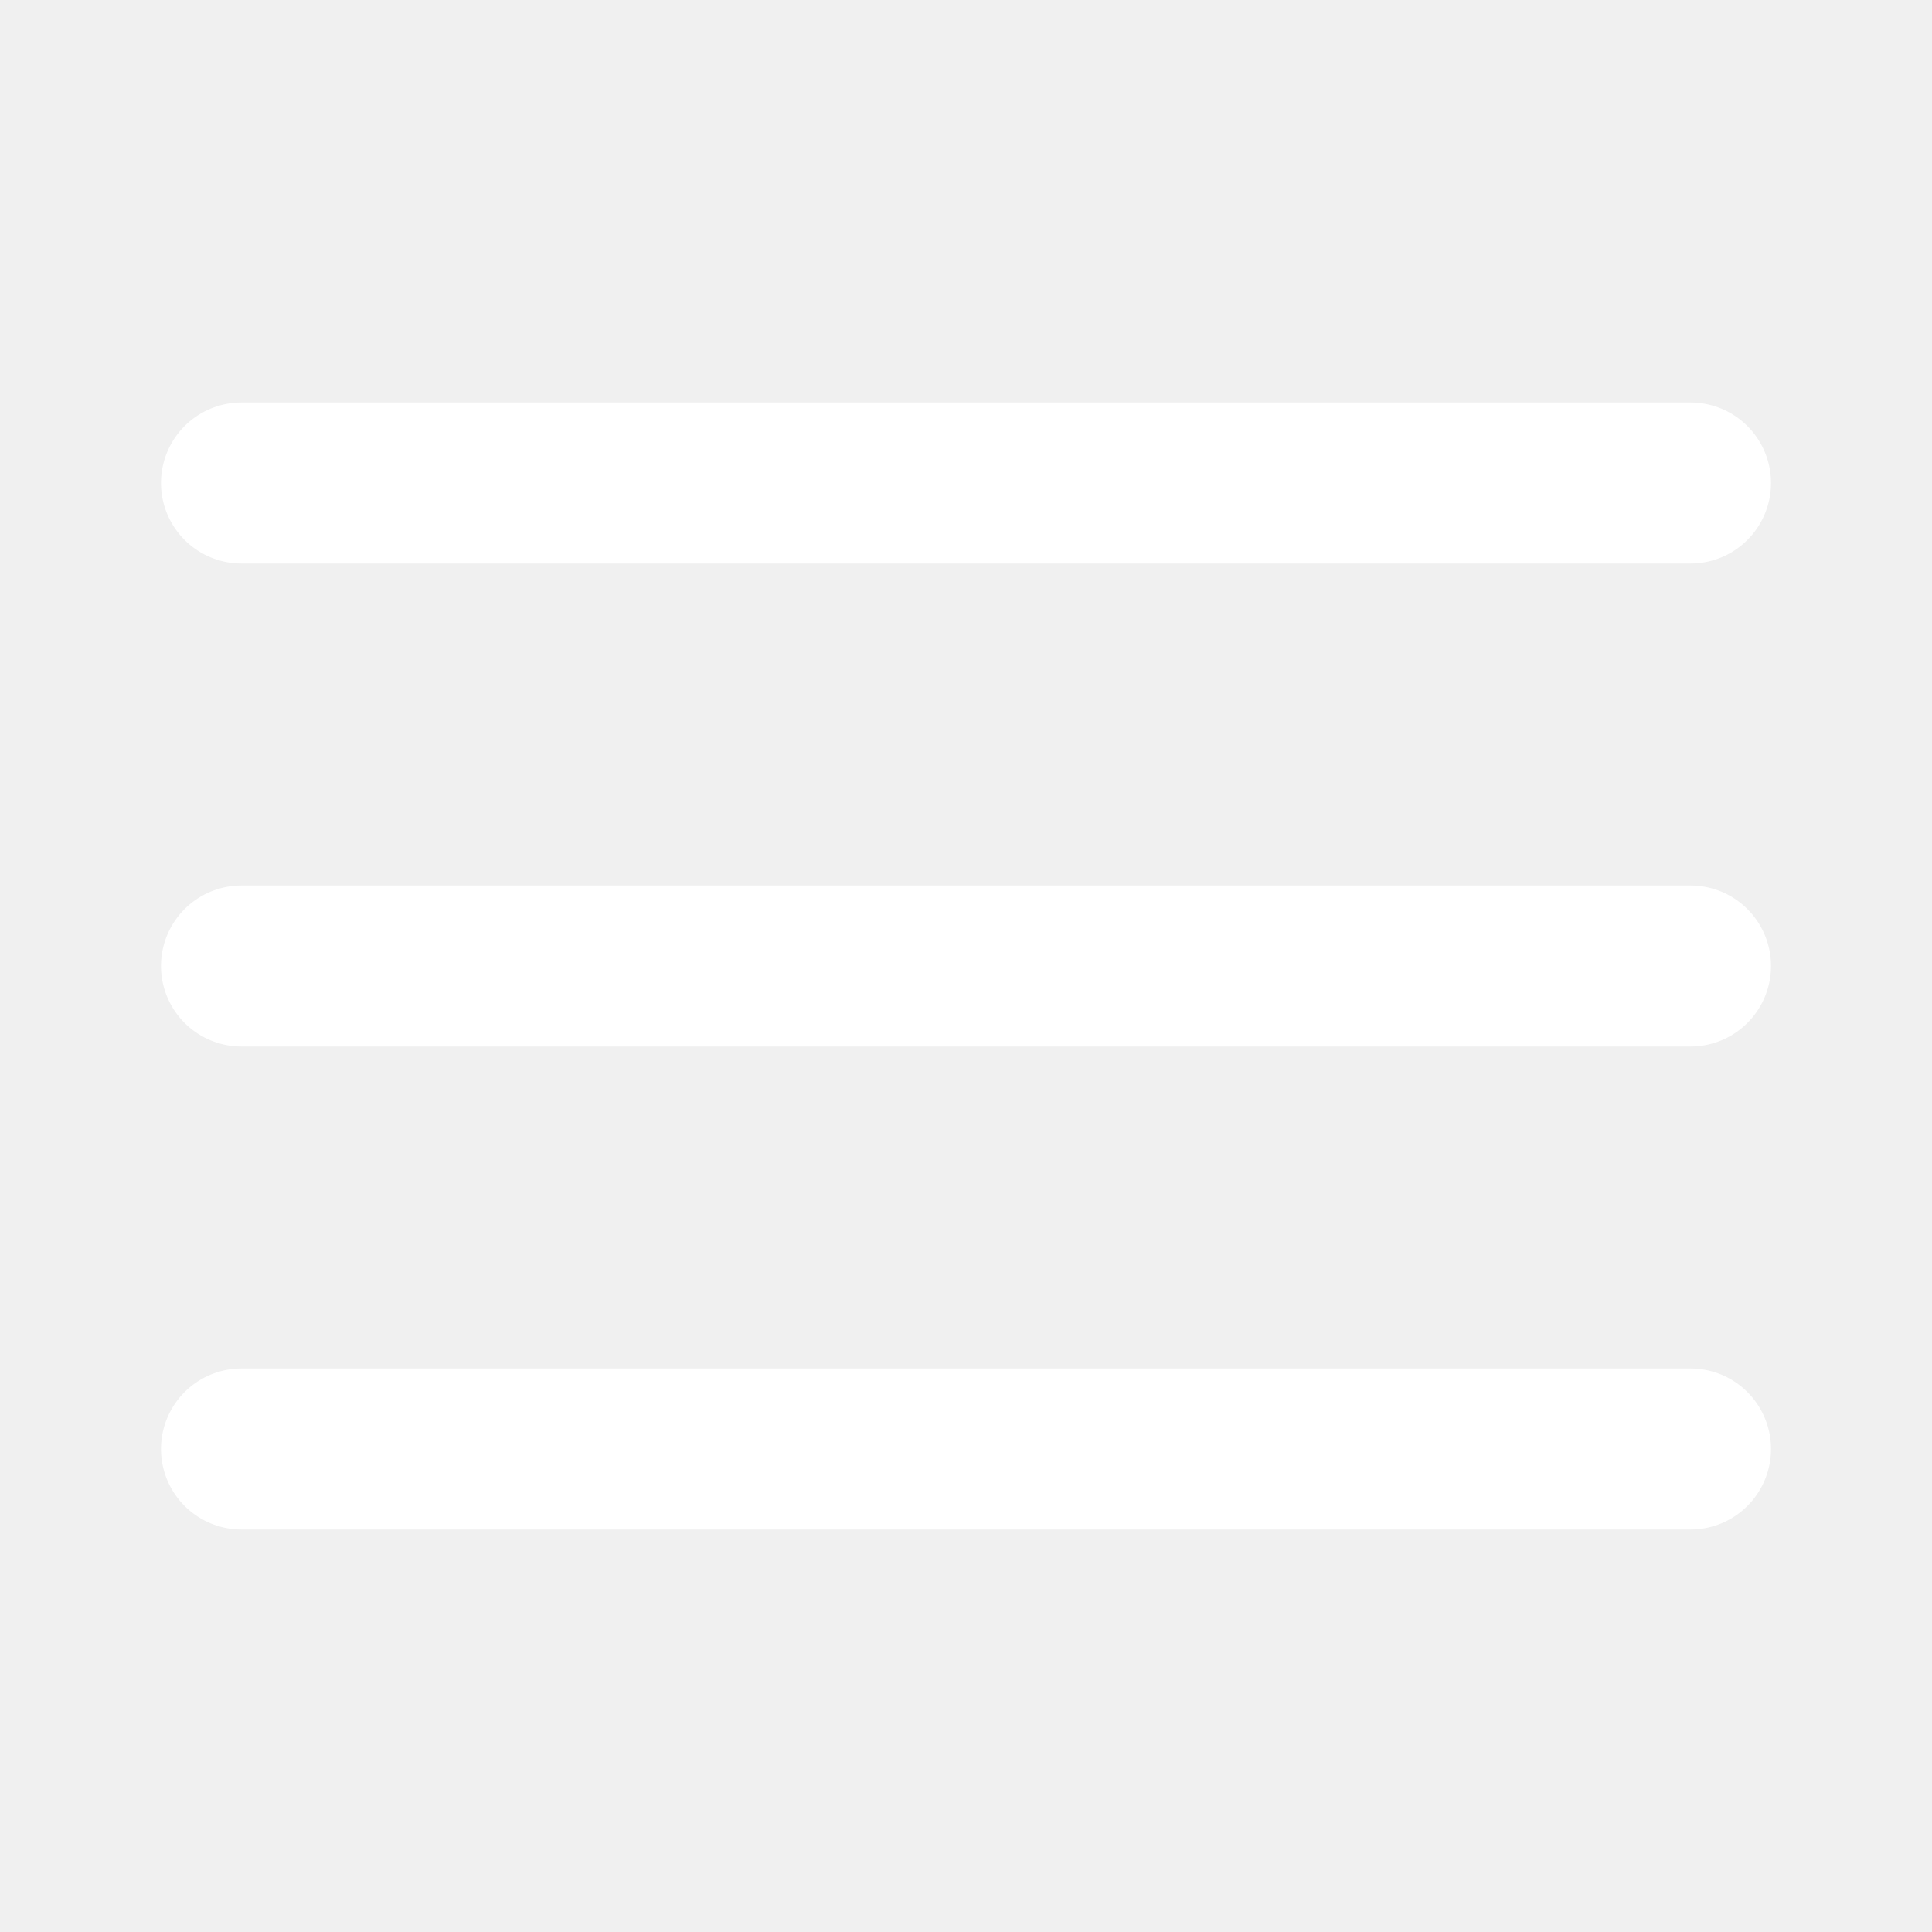
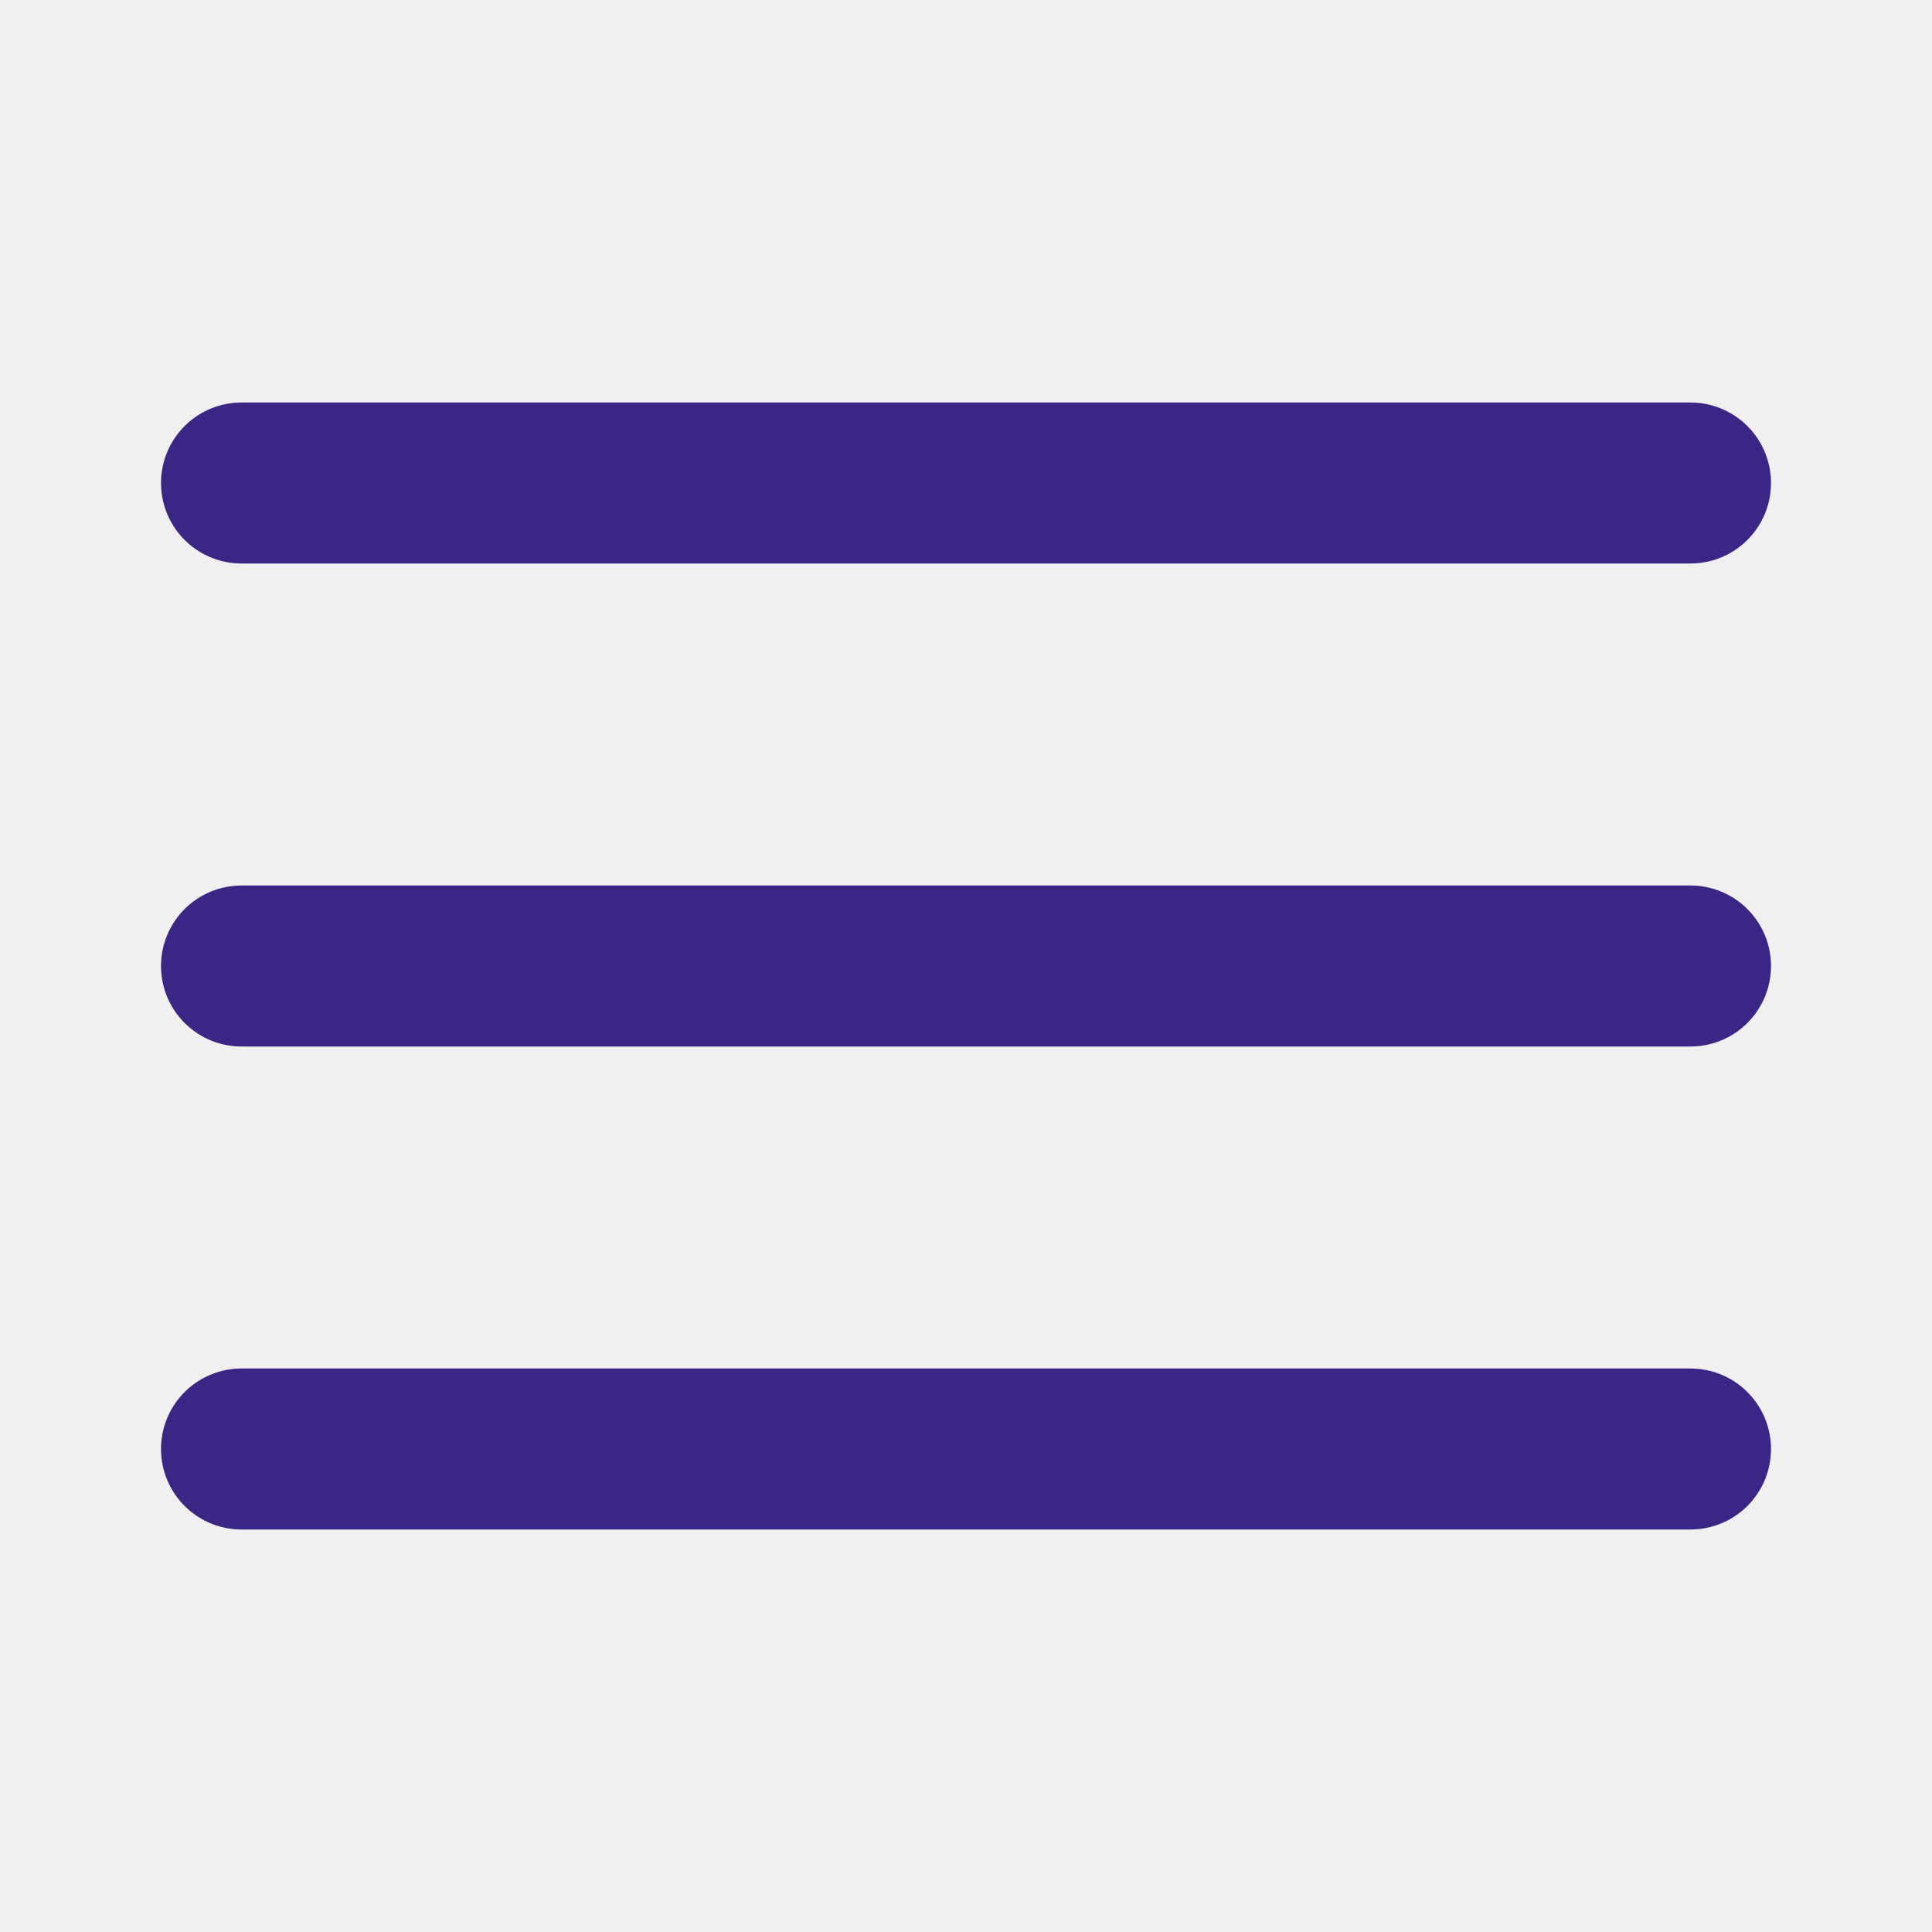
- <svg xmlns="http://www.w3.org/2000/svg" width="24" height="24" viewBox="0 0 24 24" fill="none" stroke="white" stroke-width="2" stroke-linecap="round" stroke-linejoin="round" class="feather feather-menu">
+ <svg xmlns="http://www.w3.org/2000/svg" width="24" height="24" viewBox="0 0 24 24" fill="none" stroke="#3b2685" stroke-width="2" stroke-linecap="round" stroke-linejoin="round" class="feather feather-menu">
  <line x1="3" y1="12" x2="21" y2="12" />
  <line x1="3" y1="6" x2="21" y2="6" />
  <line x1="3" y1="18" x2="21" y2="18" />
</svg>
